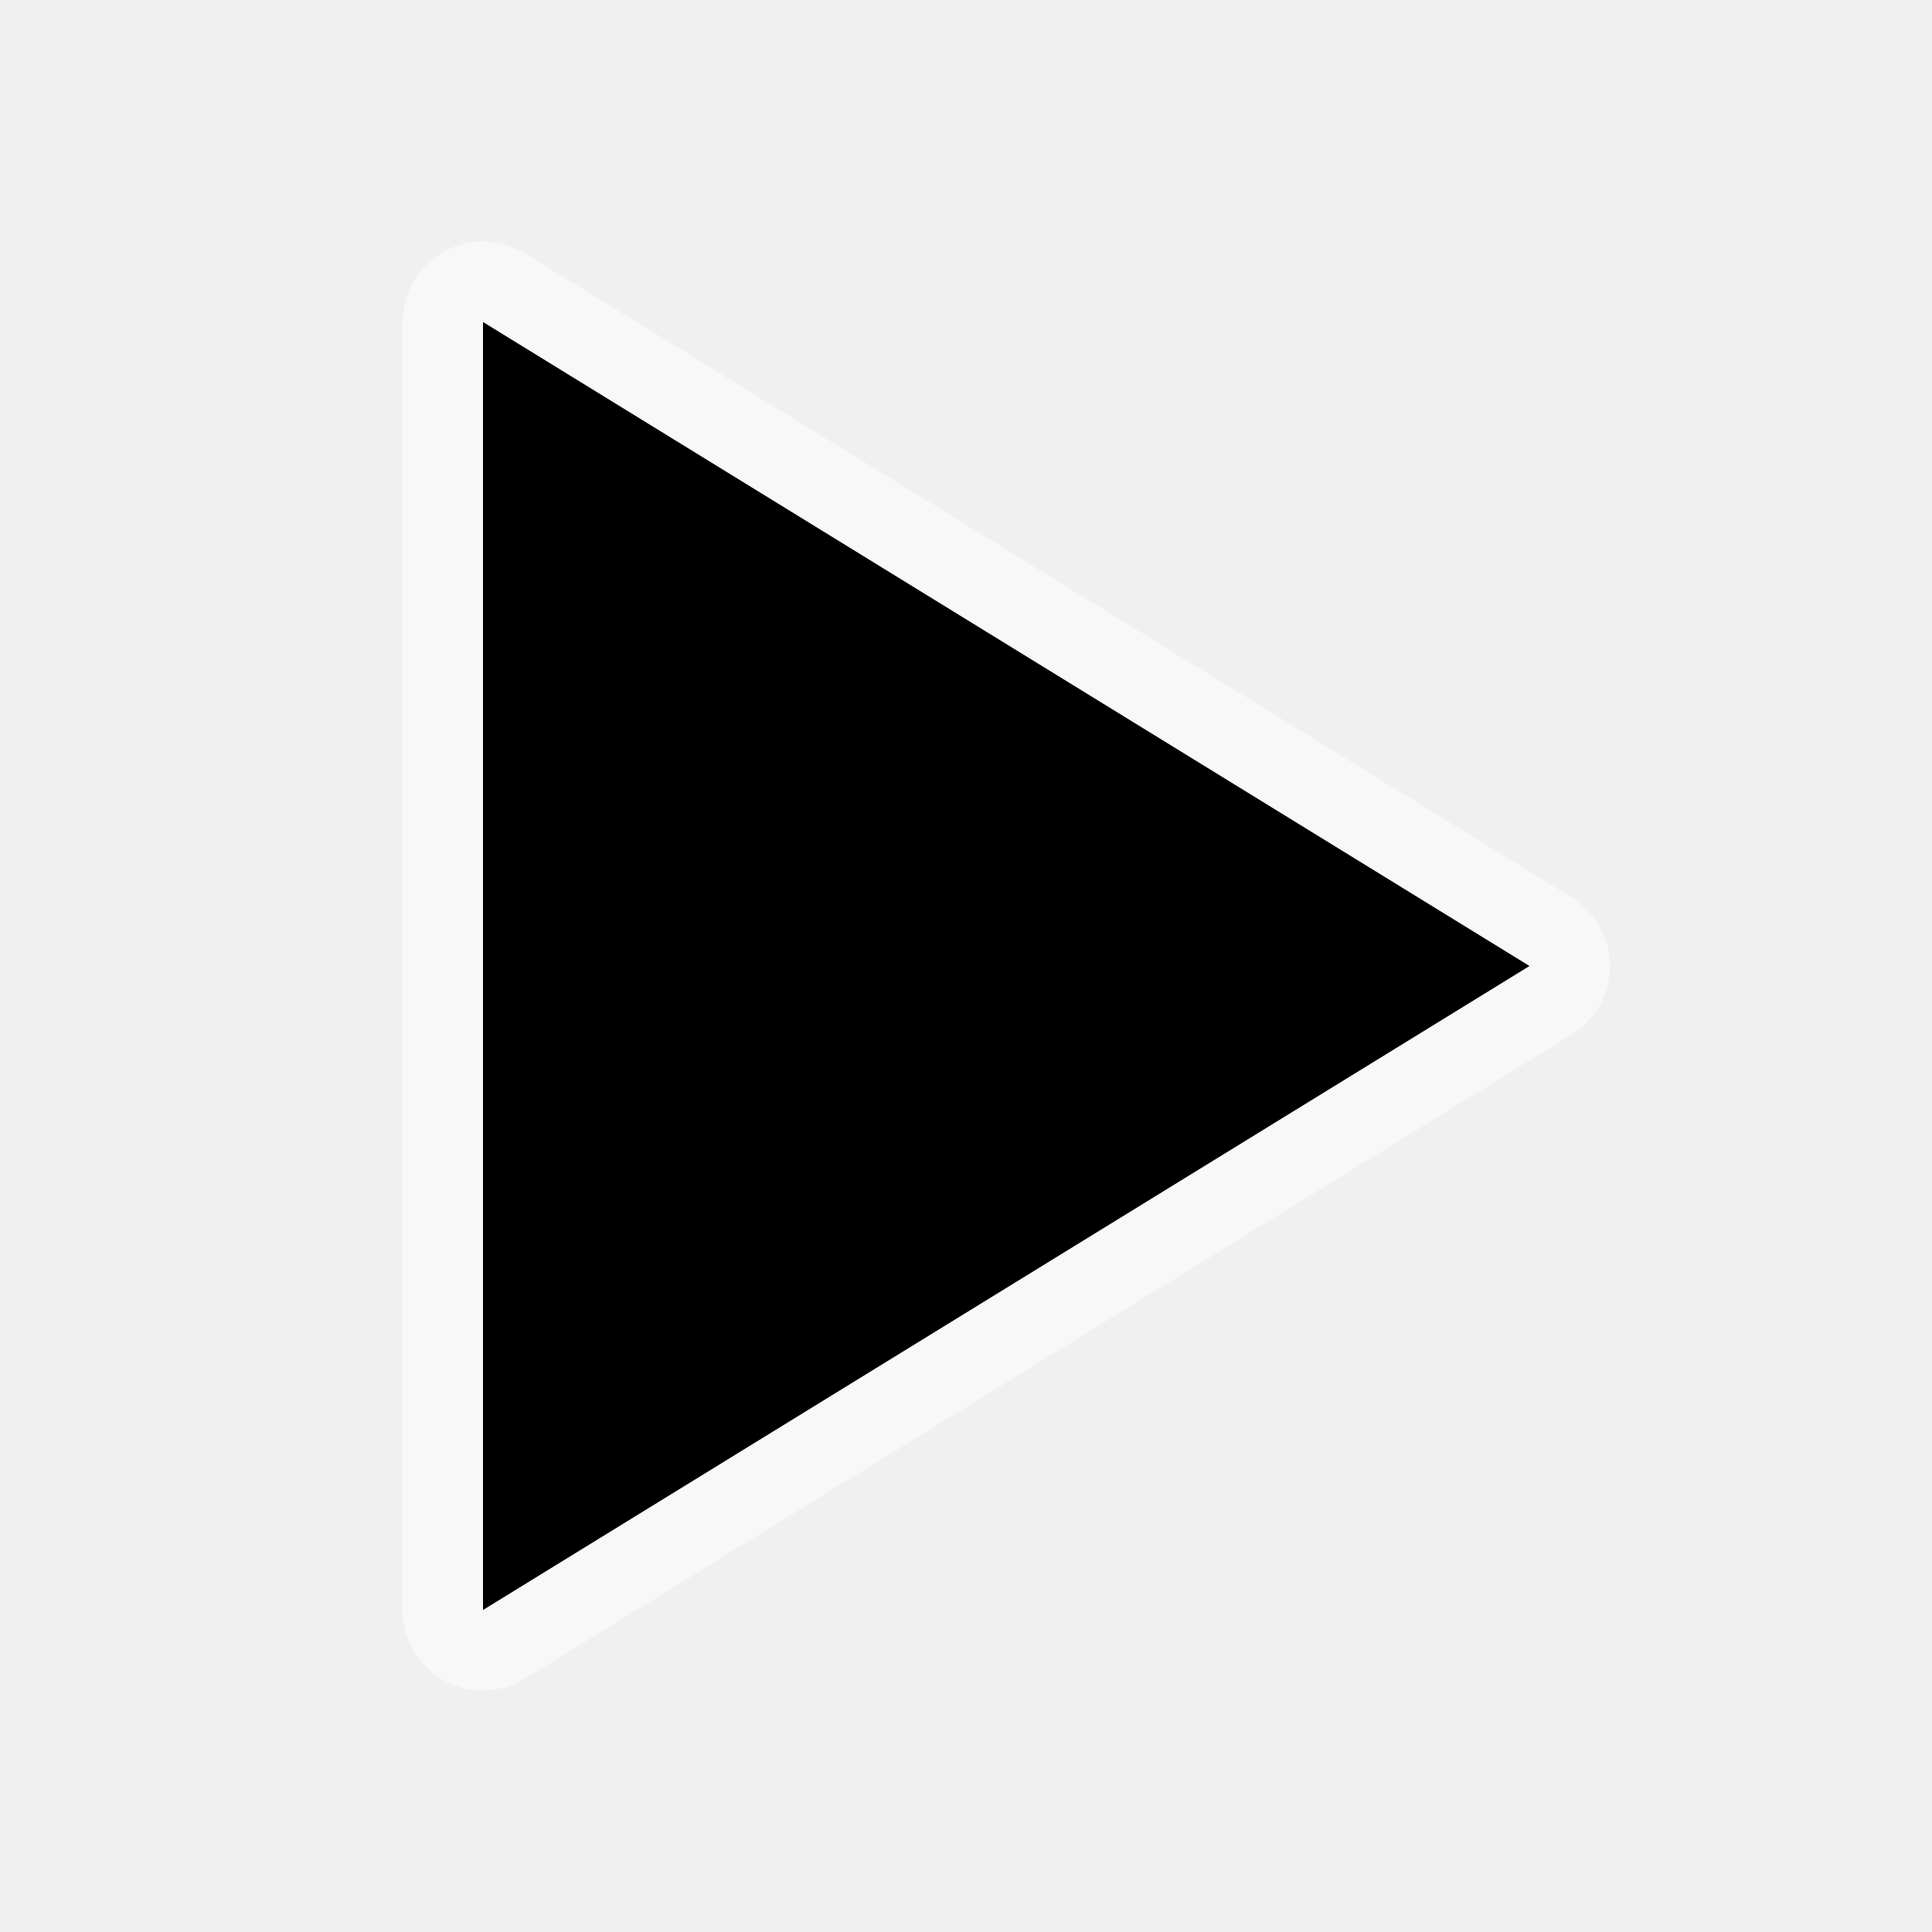
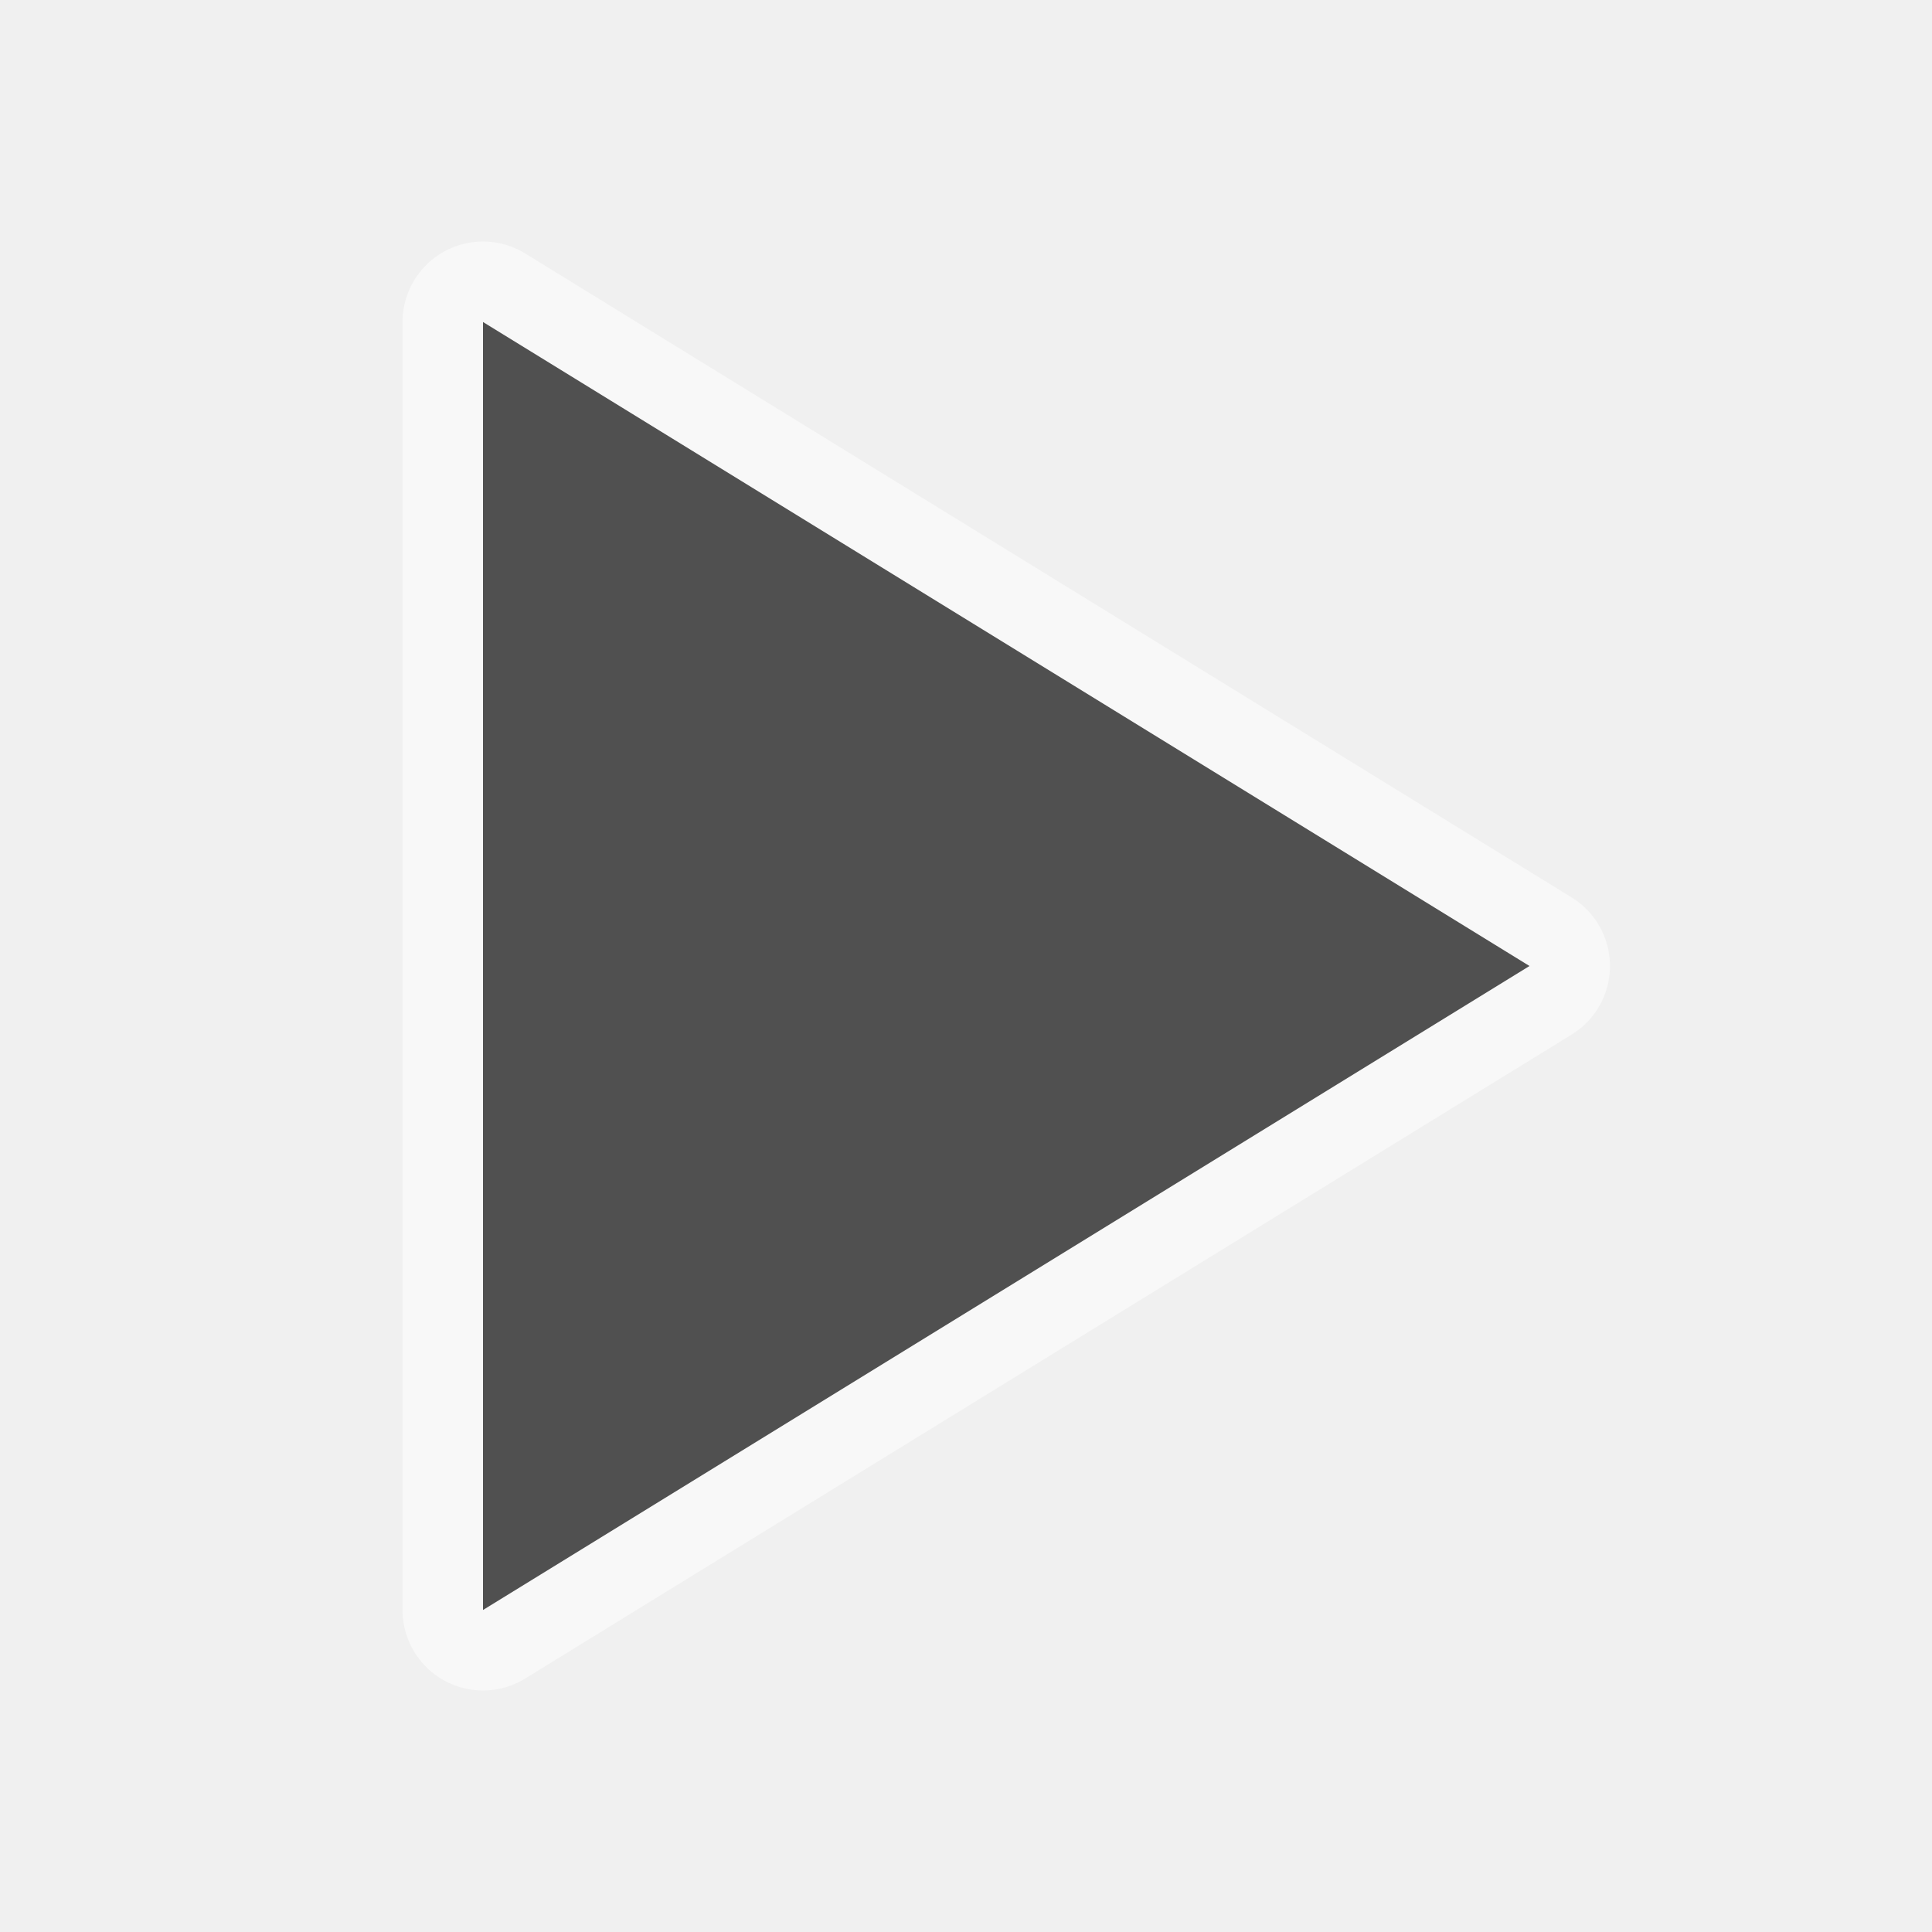
<svg xmlns="http://www.w3.org/2000/svg" width="24" height="24">
  <path d="M6 20l13-8L6 4z" fill="none" stroke="#fff" stroke-width="2" stroke-opacity=".5" stroke-linejoin="round" stroke-linecap="round" />
-   <path d="M6 20l13-8L6 4z" />
+   <path fill="#505050" d="M6 20l13-8L6 4z" />
</svg>
